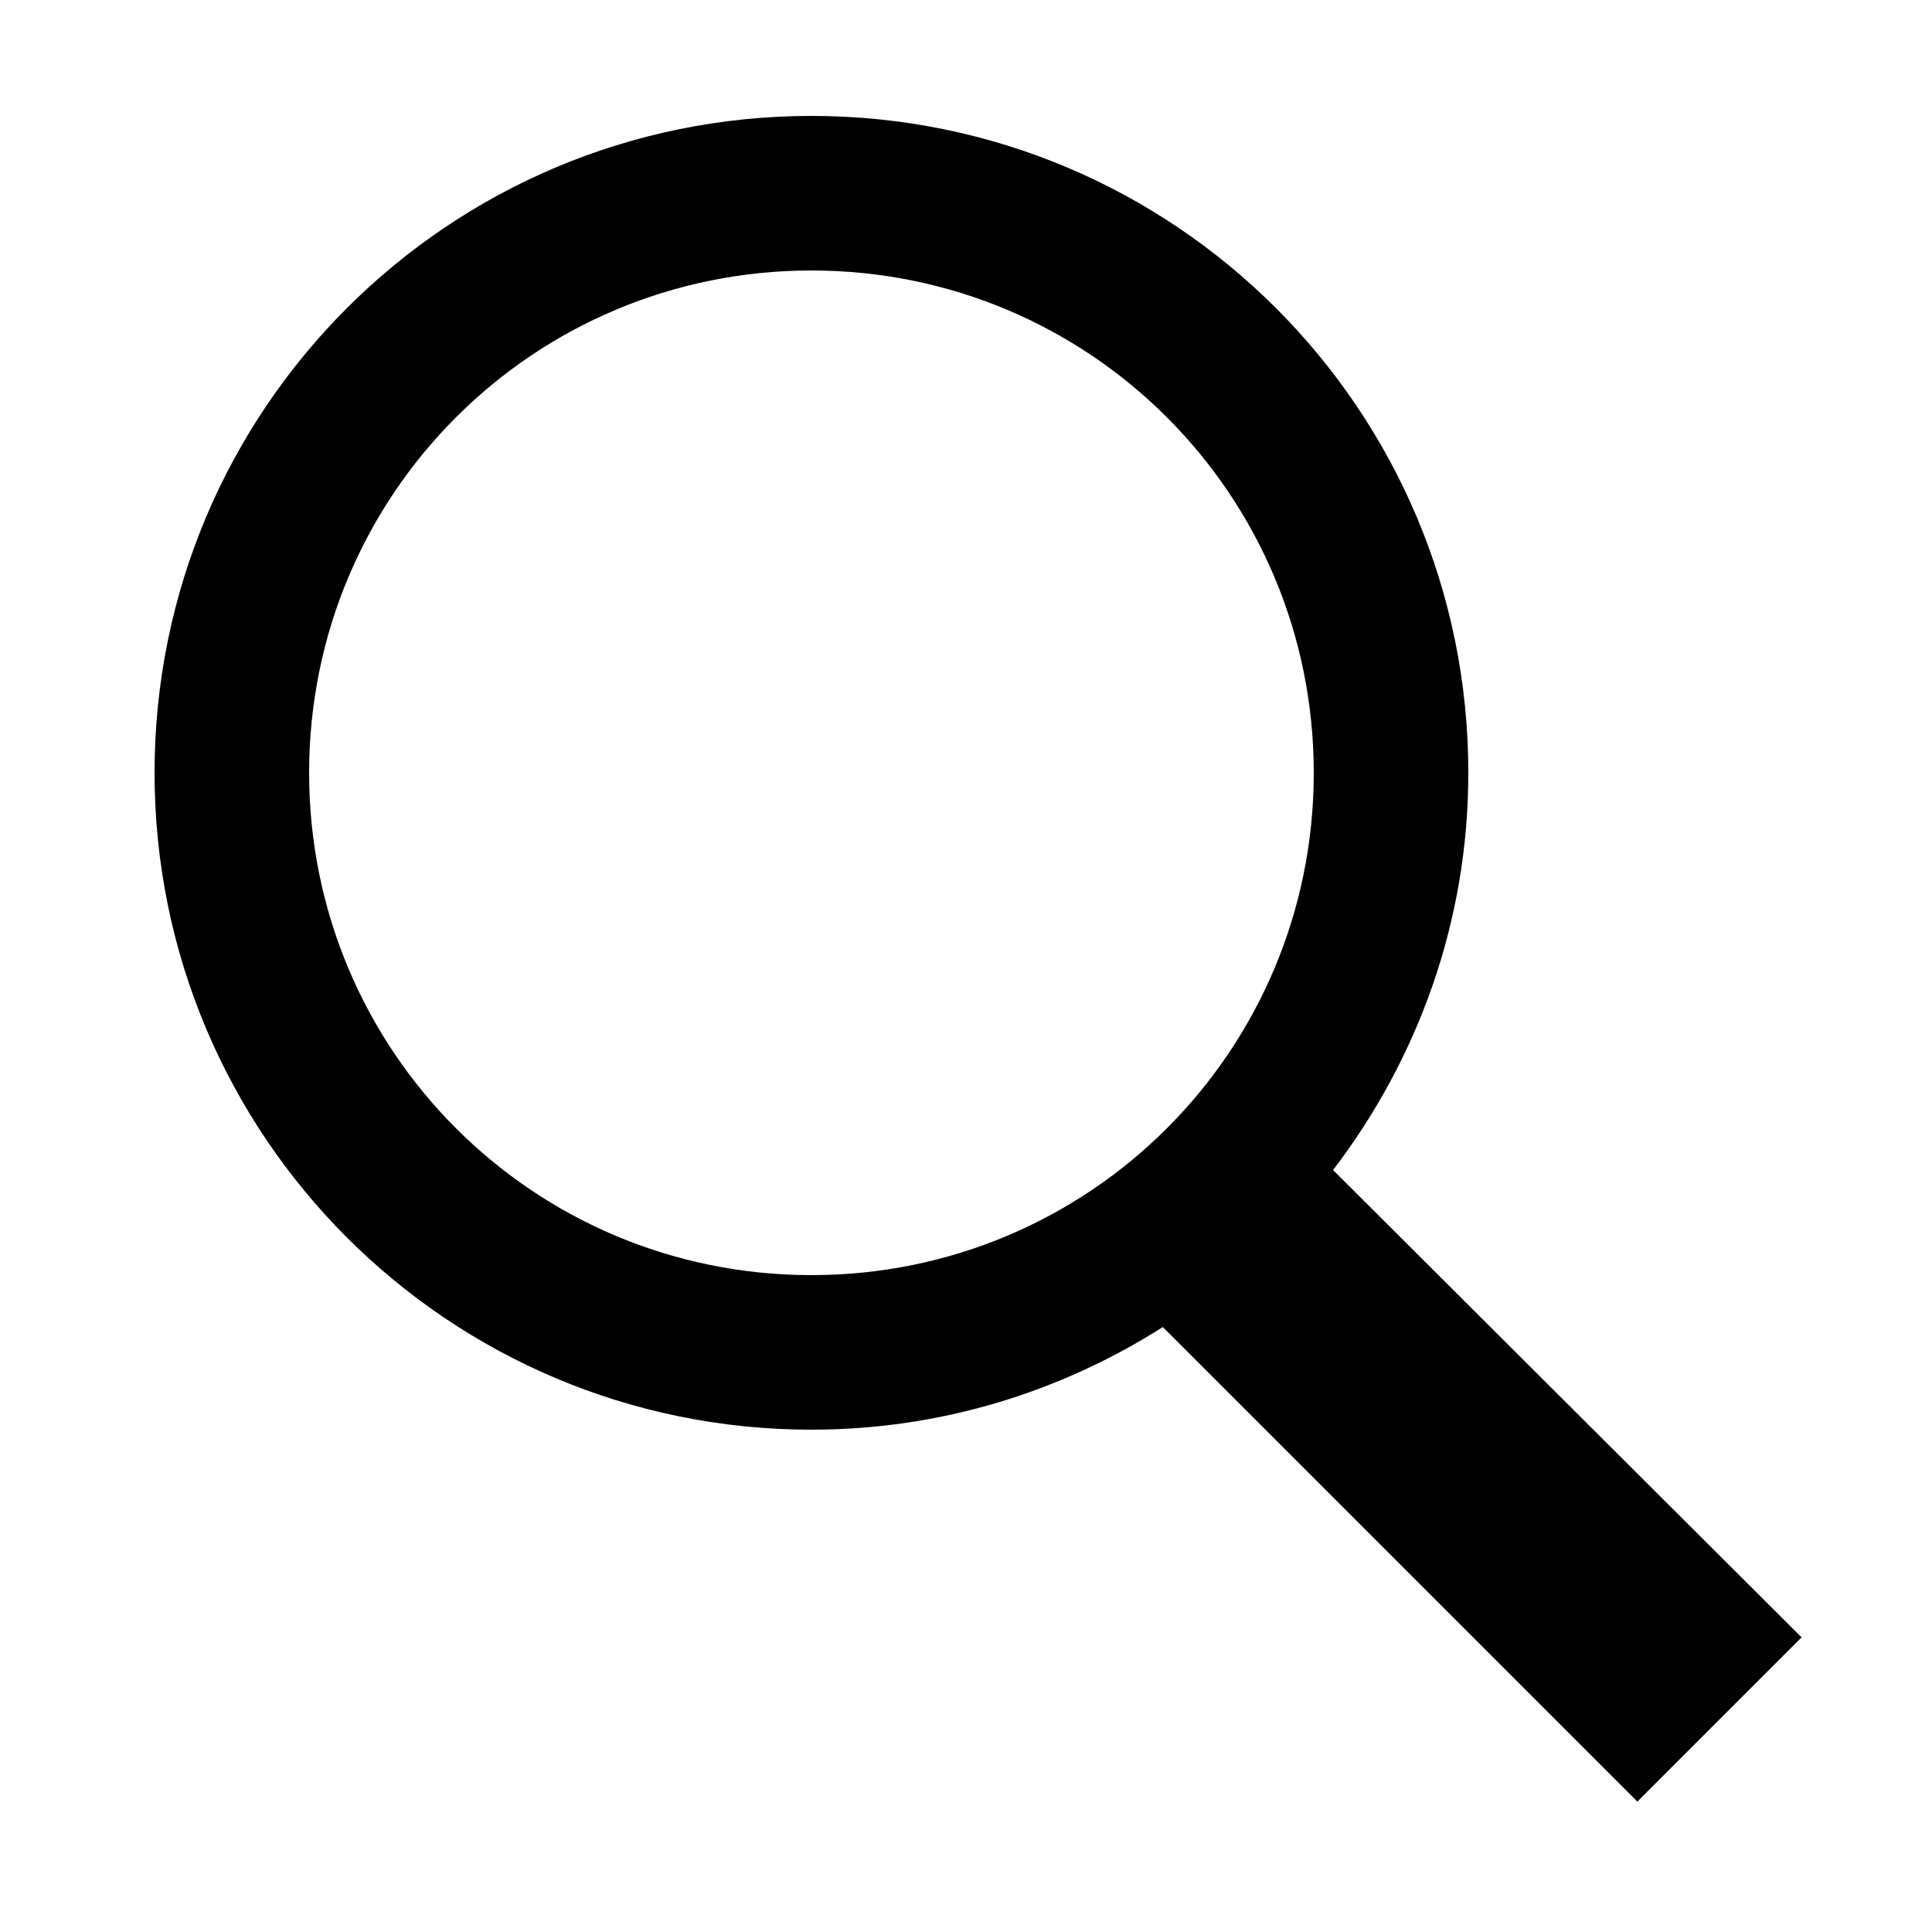
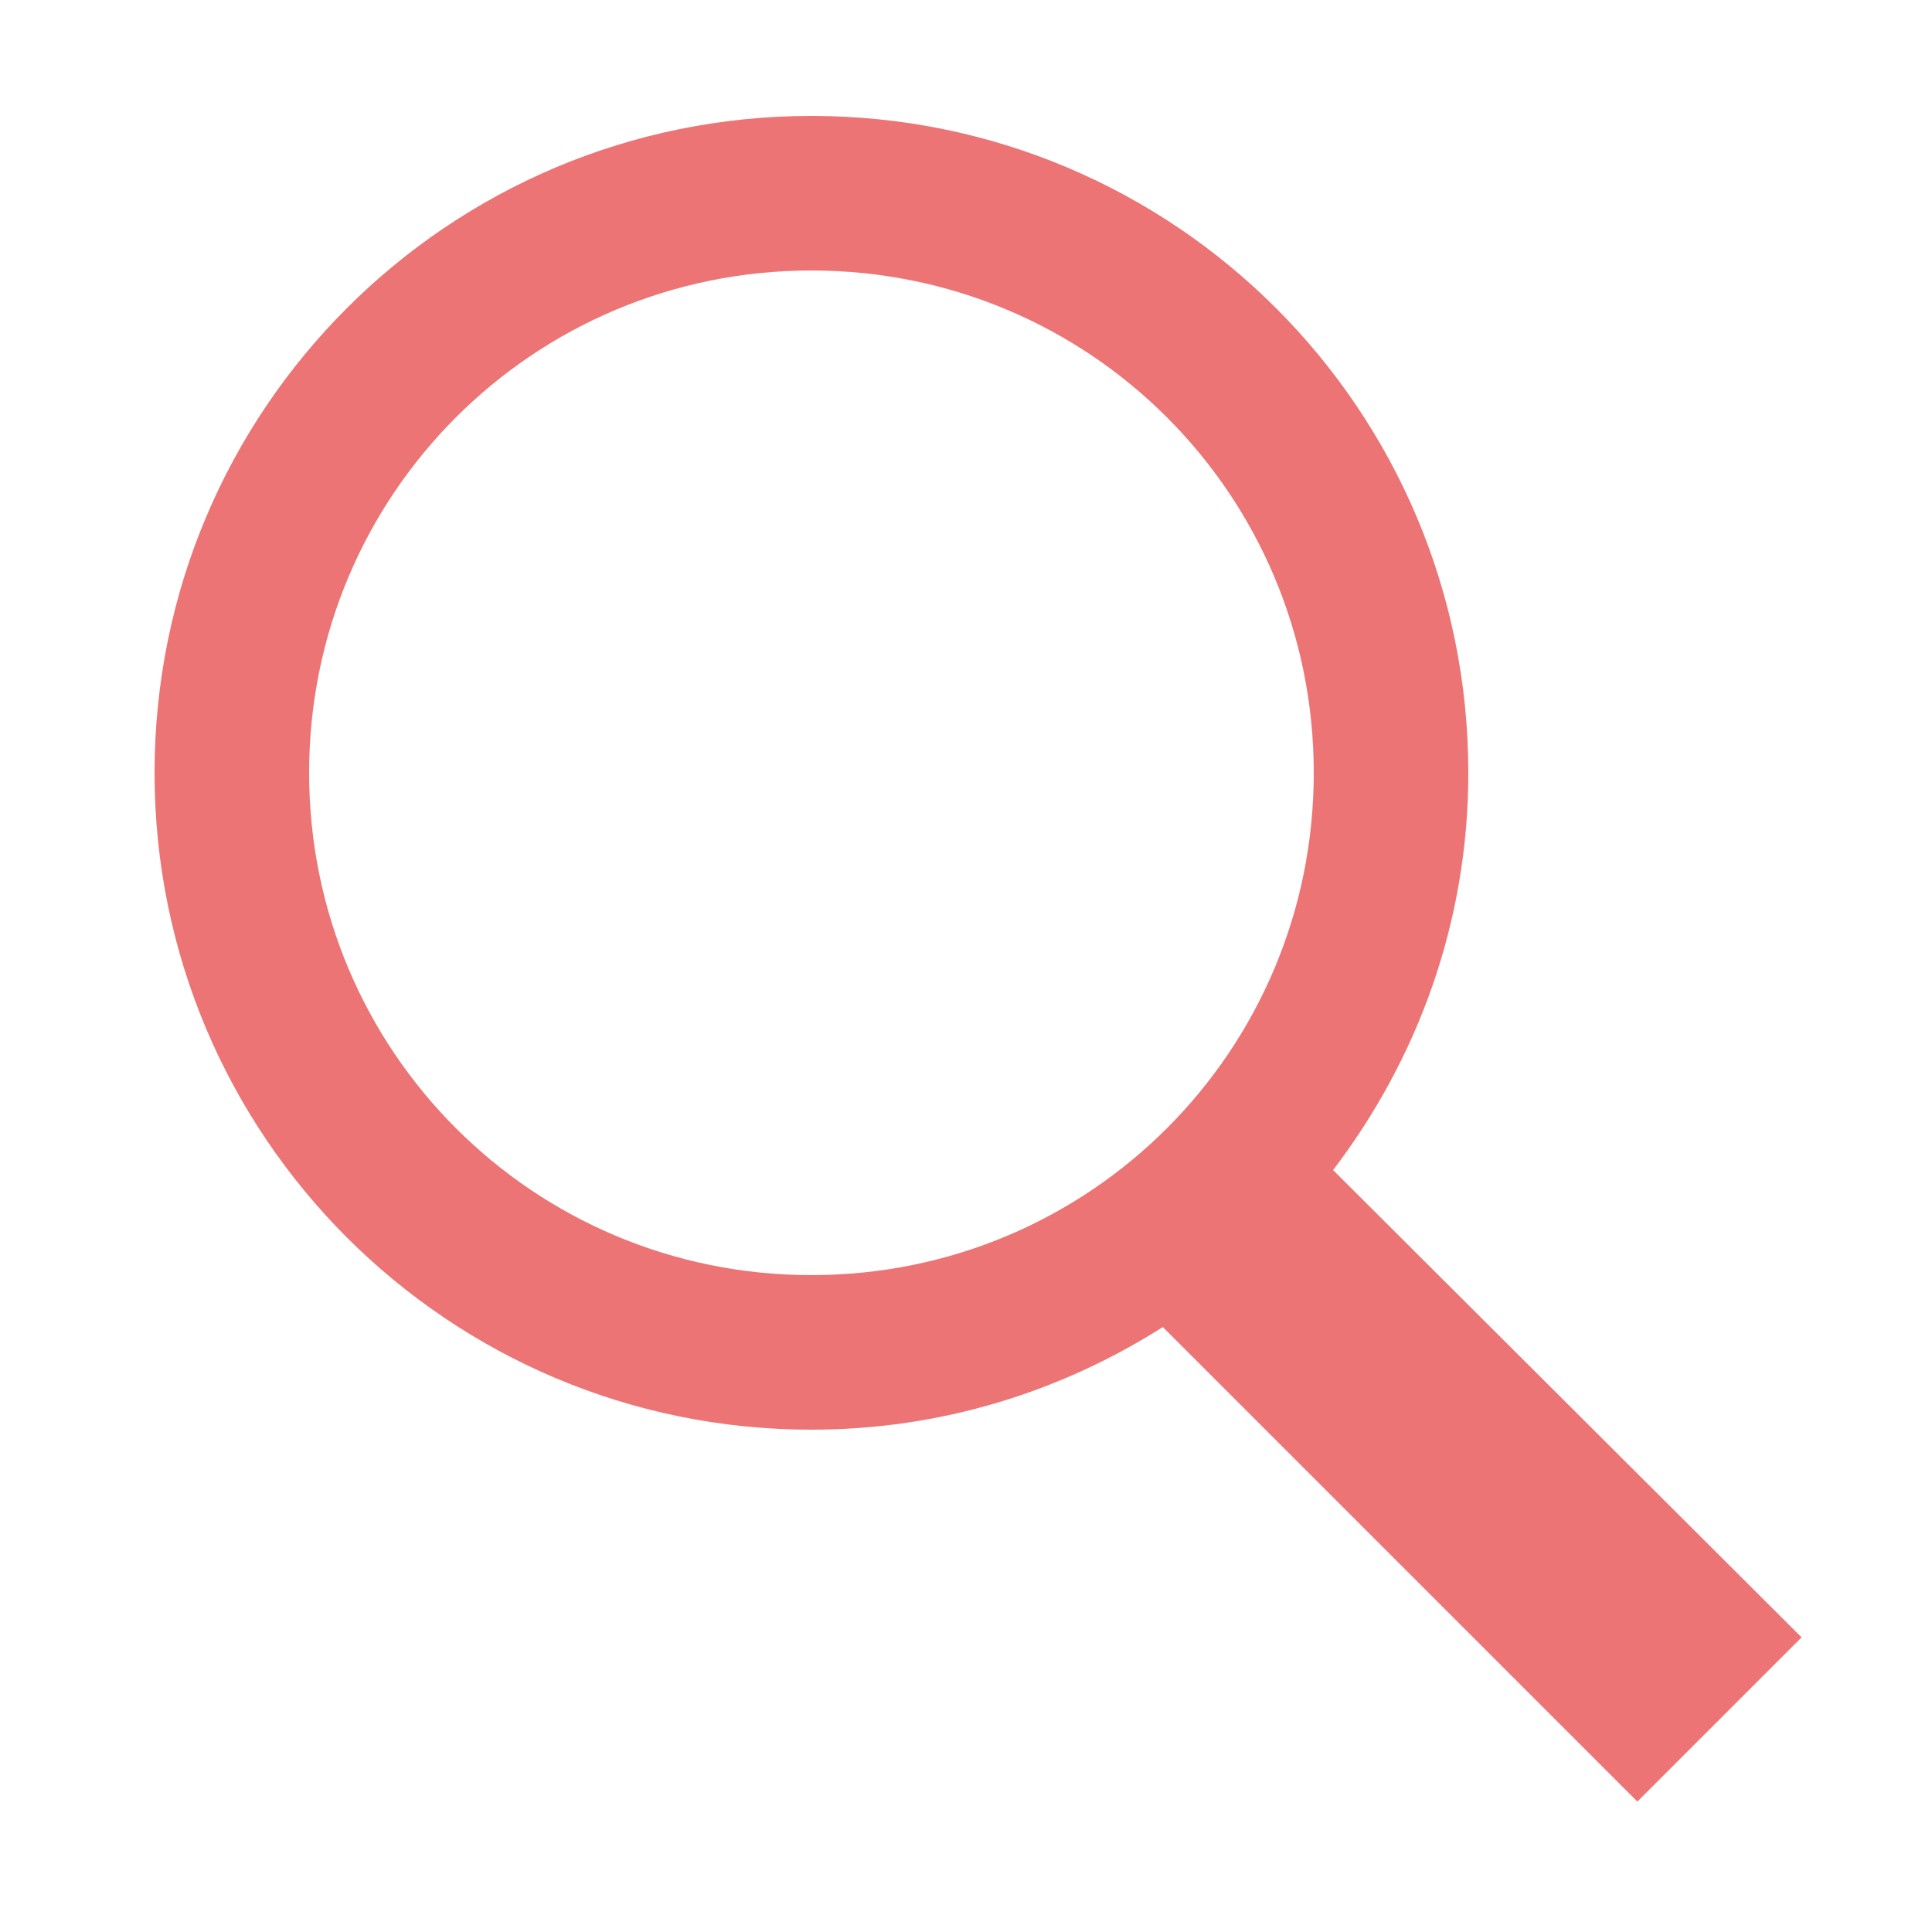
- <svg xmlns="http://www.w3.org/2000/svg" fill="#000000" viewBox="0 0 50 50" width="45px" height="45px">
+ <svg xmlns="http://www.w3.org/2000/svg" fill="rgb(236, 116, 116)" viewBox="0 0 50 50" width="45px" height="45px">
  <path d="M 21 3 C 11.602 3 4 10.602 4 20 C 4 29.398 11.602 37 21 37 C 24.355 37 27.461 36.016 30.094 34.344 L 42.375 46.625 L 46.625 42.375 L 34.5 30.281 C 36.68 27.422 38 23.879 38 20 C 38 10.602 30.398 3 21 3 Z M 21 7 C 28.199 7 34 12.801 34 20 C 34 27.199 28.199 33 21 33 C 13.801 33 8 27.199 8 20 C 8 12.801 13.801 7 21 7 Z" />
</svg>
